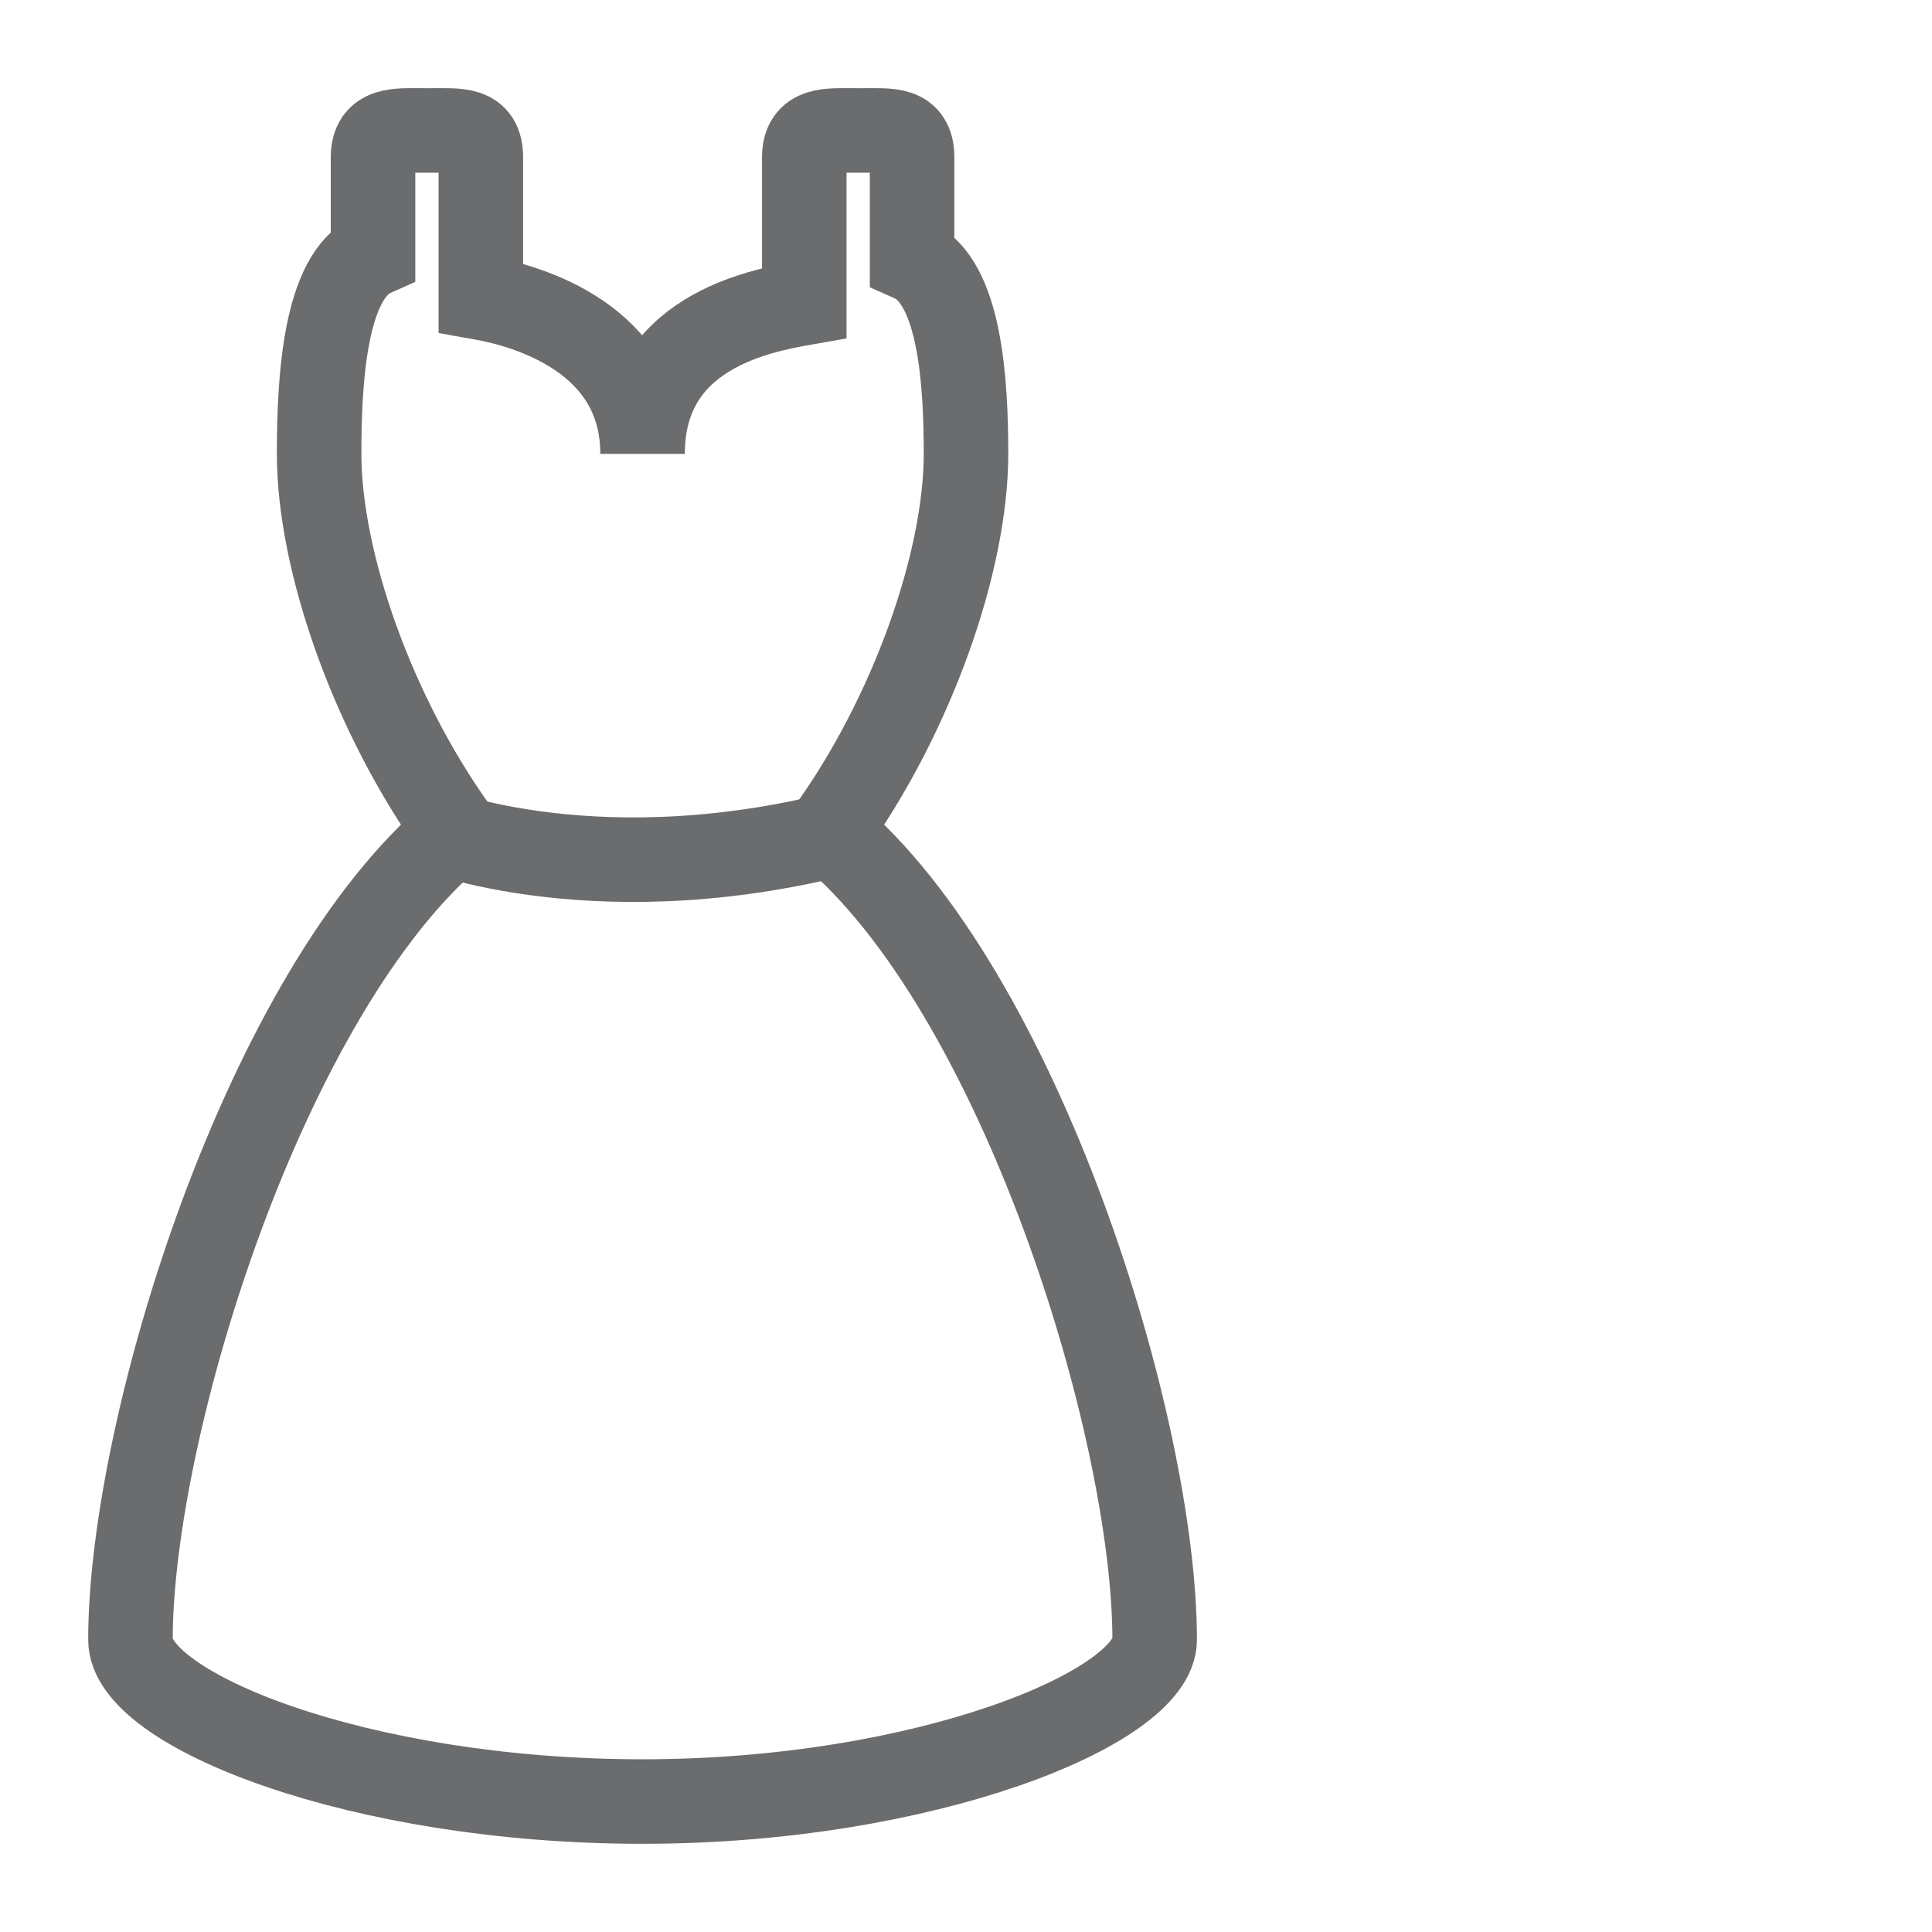
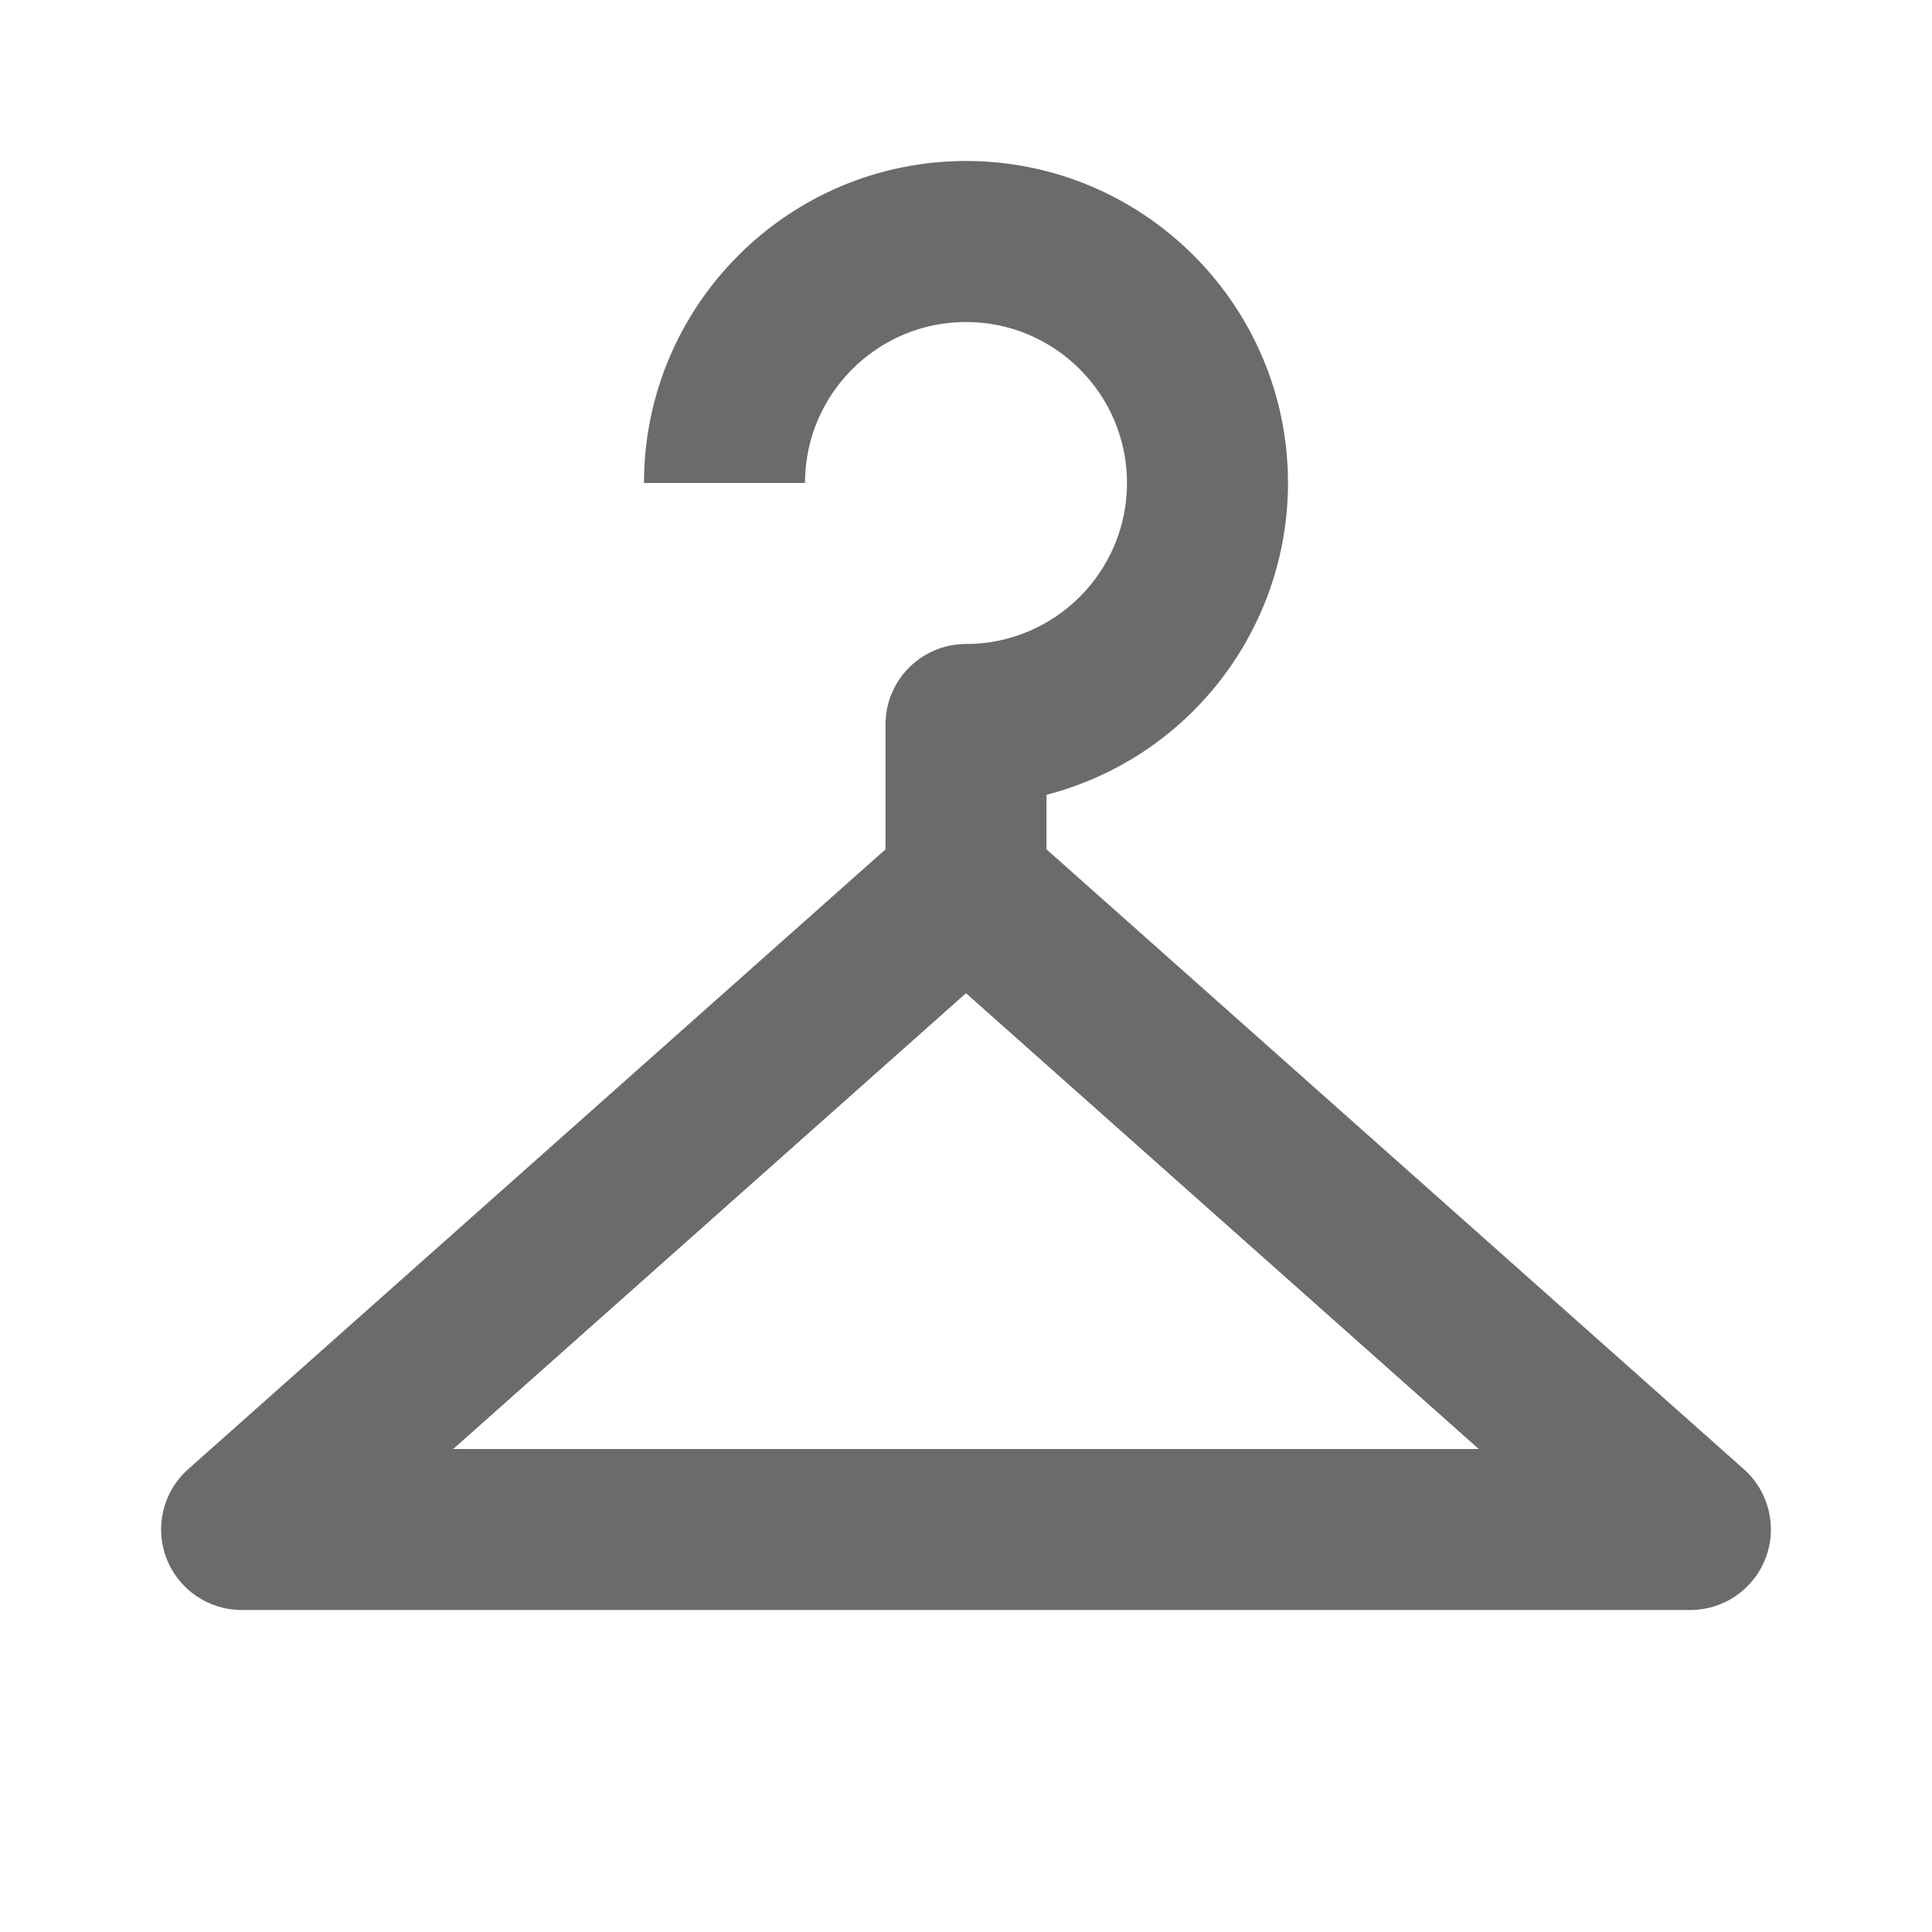
- <svg xmlns="http://www.w3.org/2000/svg" width="256px" height="256px" viewBox="-3.84 -3.84 71.68 71.68" version="1.1" fill="#000000">
+ <svg xmlns="http://www.w3.org/2000/svg" fill="#6b6b6b" width="800px" height="800px" viewBox="0 0 24 24">
  <g id="SVGRepo_bgCarrier" stroke-width="0" />
  <g id="SVGRepo_tracerCarrier" stroke-linecap="round" stroke-linejoin="round" />
  <g id="SVGRepo_iconCarrier">
-     <defs> </defs>
-     <g id="Page-1" stroke-width="3.136" fill="none" fill-rule="evenodd">
-       <g id="Dress" transform="translate(1, 1)" stroke="#6B6C6E" stroke-width="3.136">
-         <path d="M25.9,26 C29,21.7 31,16 31,12 C31,9.4 30.8,5.6 29,4.8 L29,1 C29,-0.1 28.2,1.32005084e-13 27.1,1.32005084e-13 L26.9,1.32005084e-13 C25.9,1.32005084e-13 25,-0.1 25,1 L25,6.4 C23.3,6.7 19,7.5 19,12 C19,7.7 14.7,6.5 13,6.2 L13,1 C13,-0.1 12.2,1.32005084e-13 11.1,1.32005084e-13 L10.9,1.32005084e-13 C9.9,1.32005084e-13 9,-0.1 9,1 L9,4.6 C7.2,5.4 7,9.3 7,12 C7,16 9,21.7 12.1,26 C5,31.9 1.13686838e-13,48.1 1.13686838e-13,56 C1.13686838e-13,58.6 8.5,62 19,62 C29.5,62 38,58.5 38,56 C38,48.1 33,31.9 25.9,26 L25.9,26 Z" id="Shape"> </path>
-         <path d="M11.1,25.9 C11.1,25.9 17.5,28.5 27,25.9" id="Shape"> </path>
-       </g>
-     </g>
+     <path d="M13 10.551v-.678A4.005 4.005 0 0 0 16 6c0-2.206-1.794-4-4-4S8 3.794 8 6h2c0-1.103.897-2 2-2s2 .897 2 2-.897 2-2 2a1 1 0 0 0-1 1v1.551l-8.665 7.702A1.001 1.001 0 0 0 3 20h18a1.001 1.001 0 0 0 .664-1.748L13 10.551zM5.63 18 12 12.338 18.37 18H5.63z" />
  </g>
</svg>
